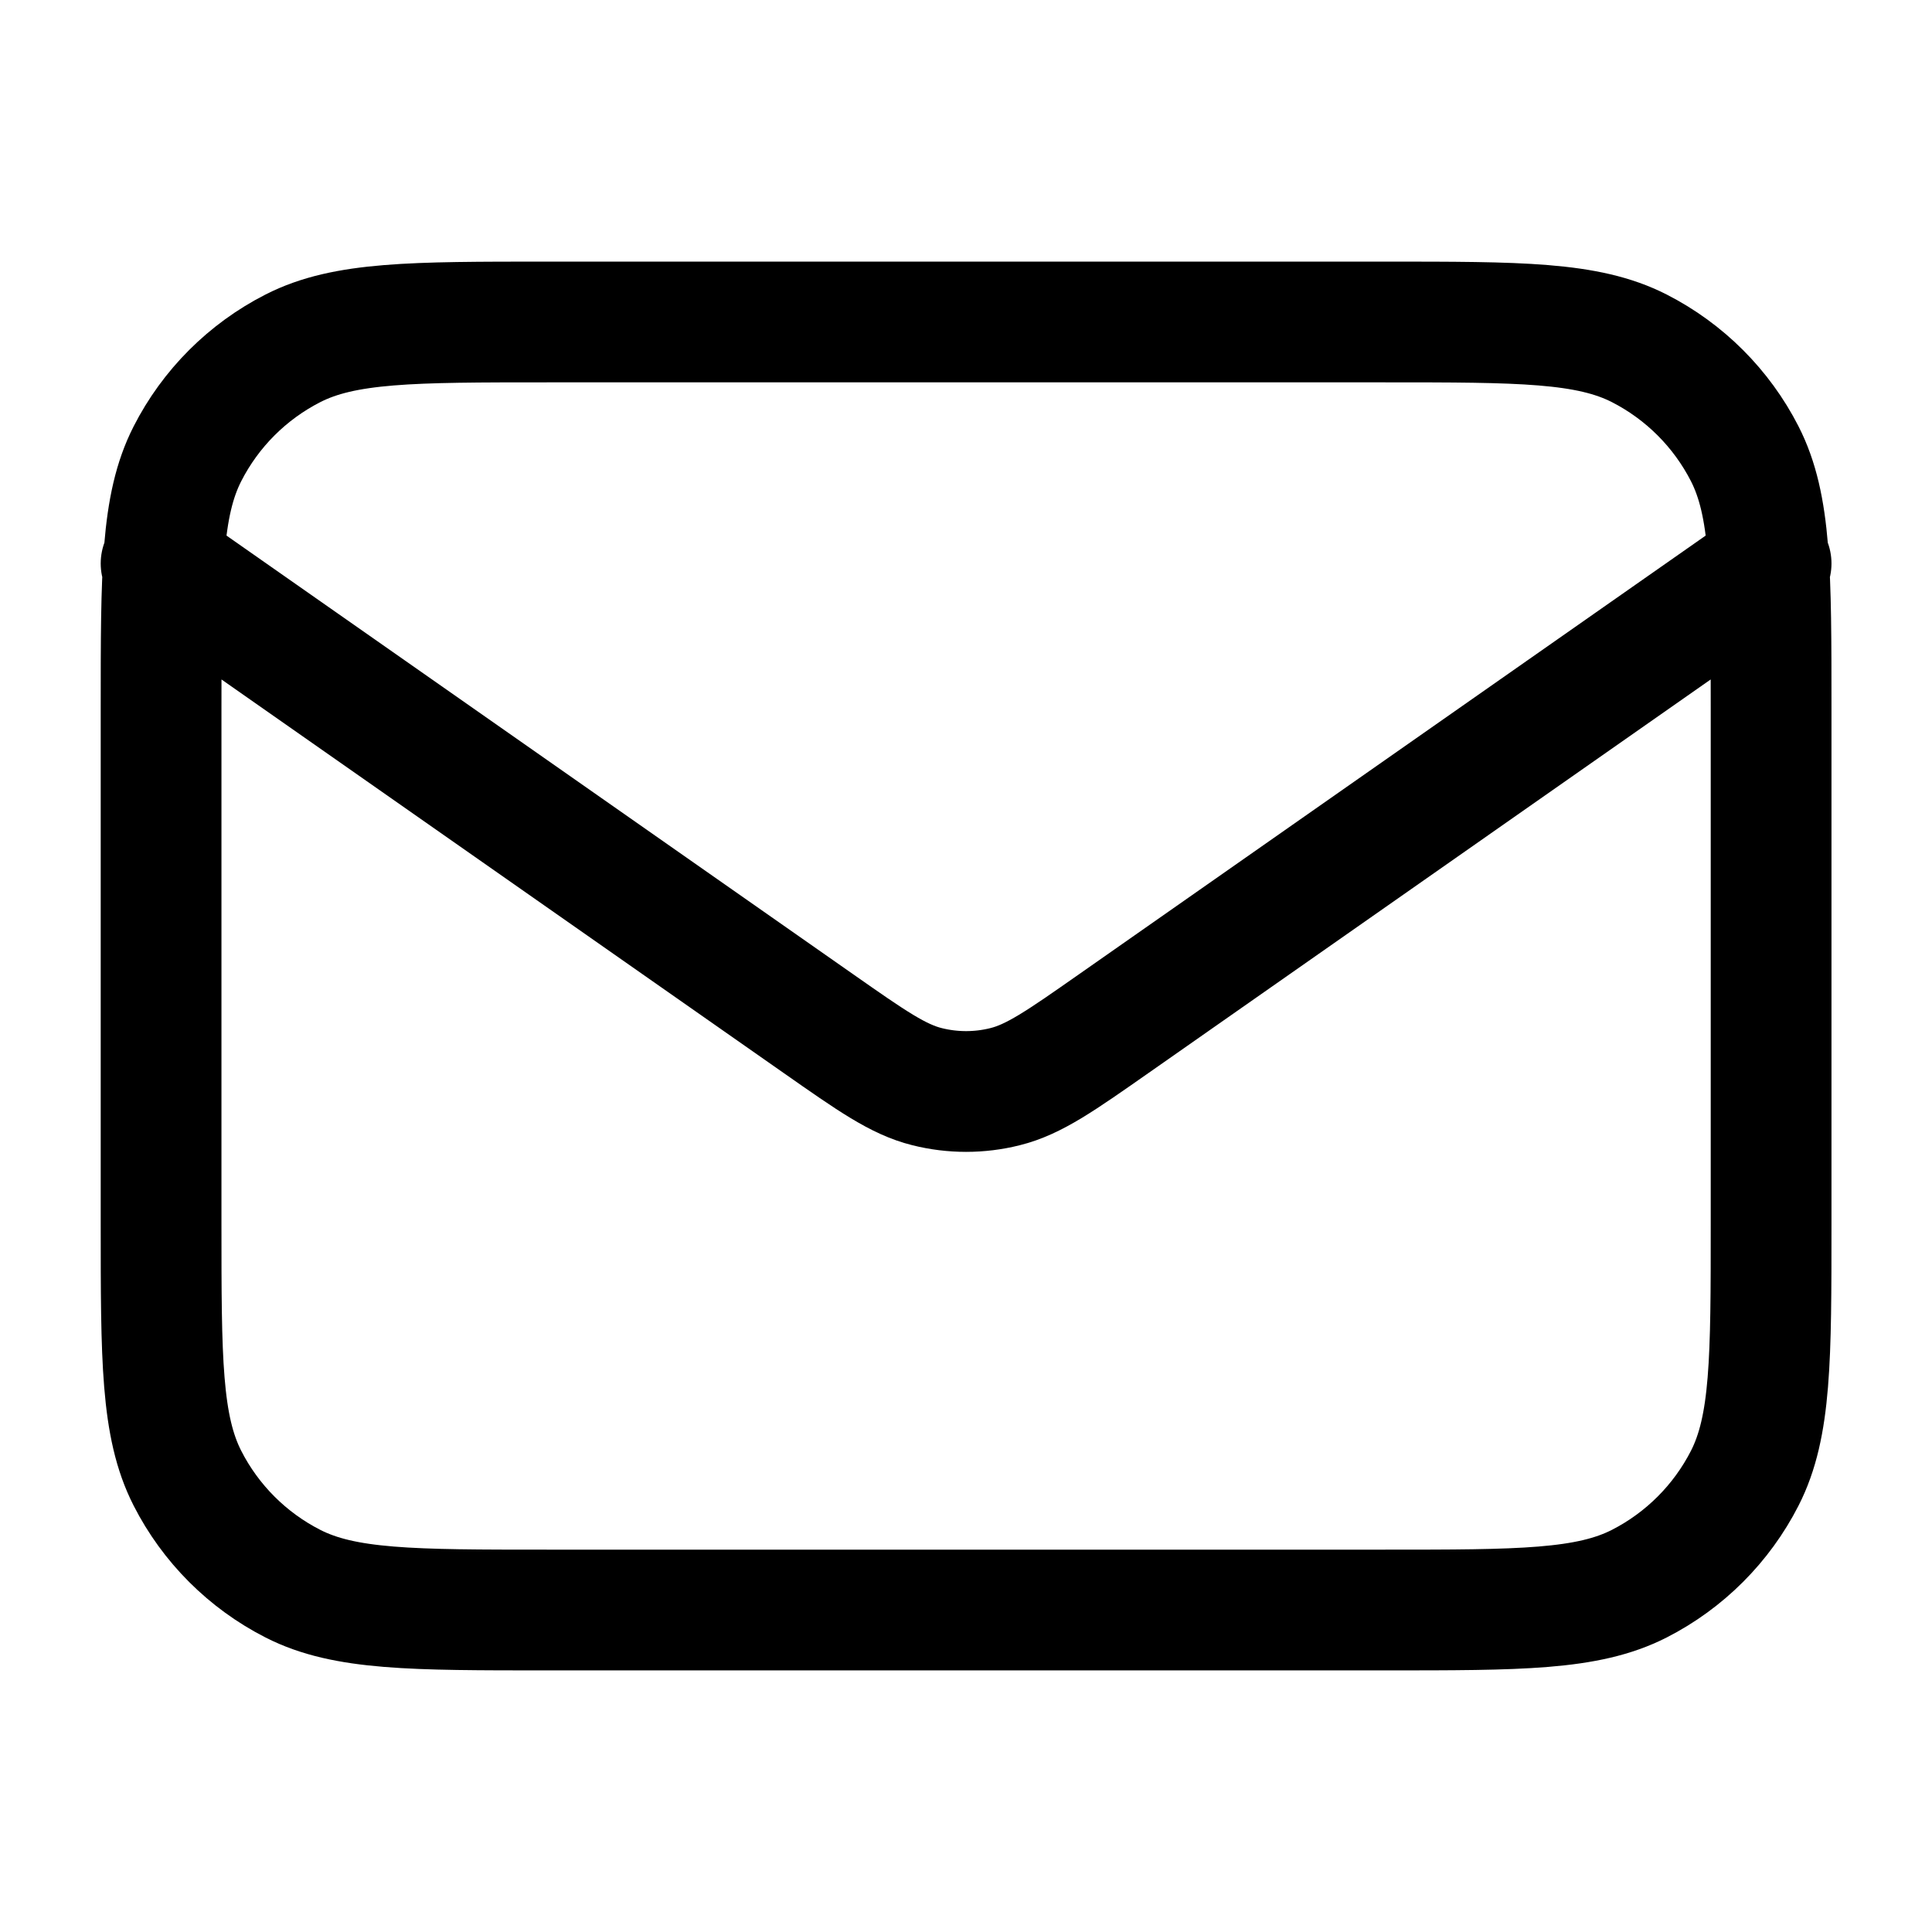
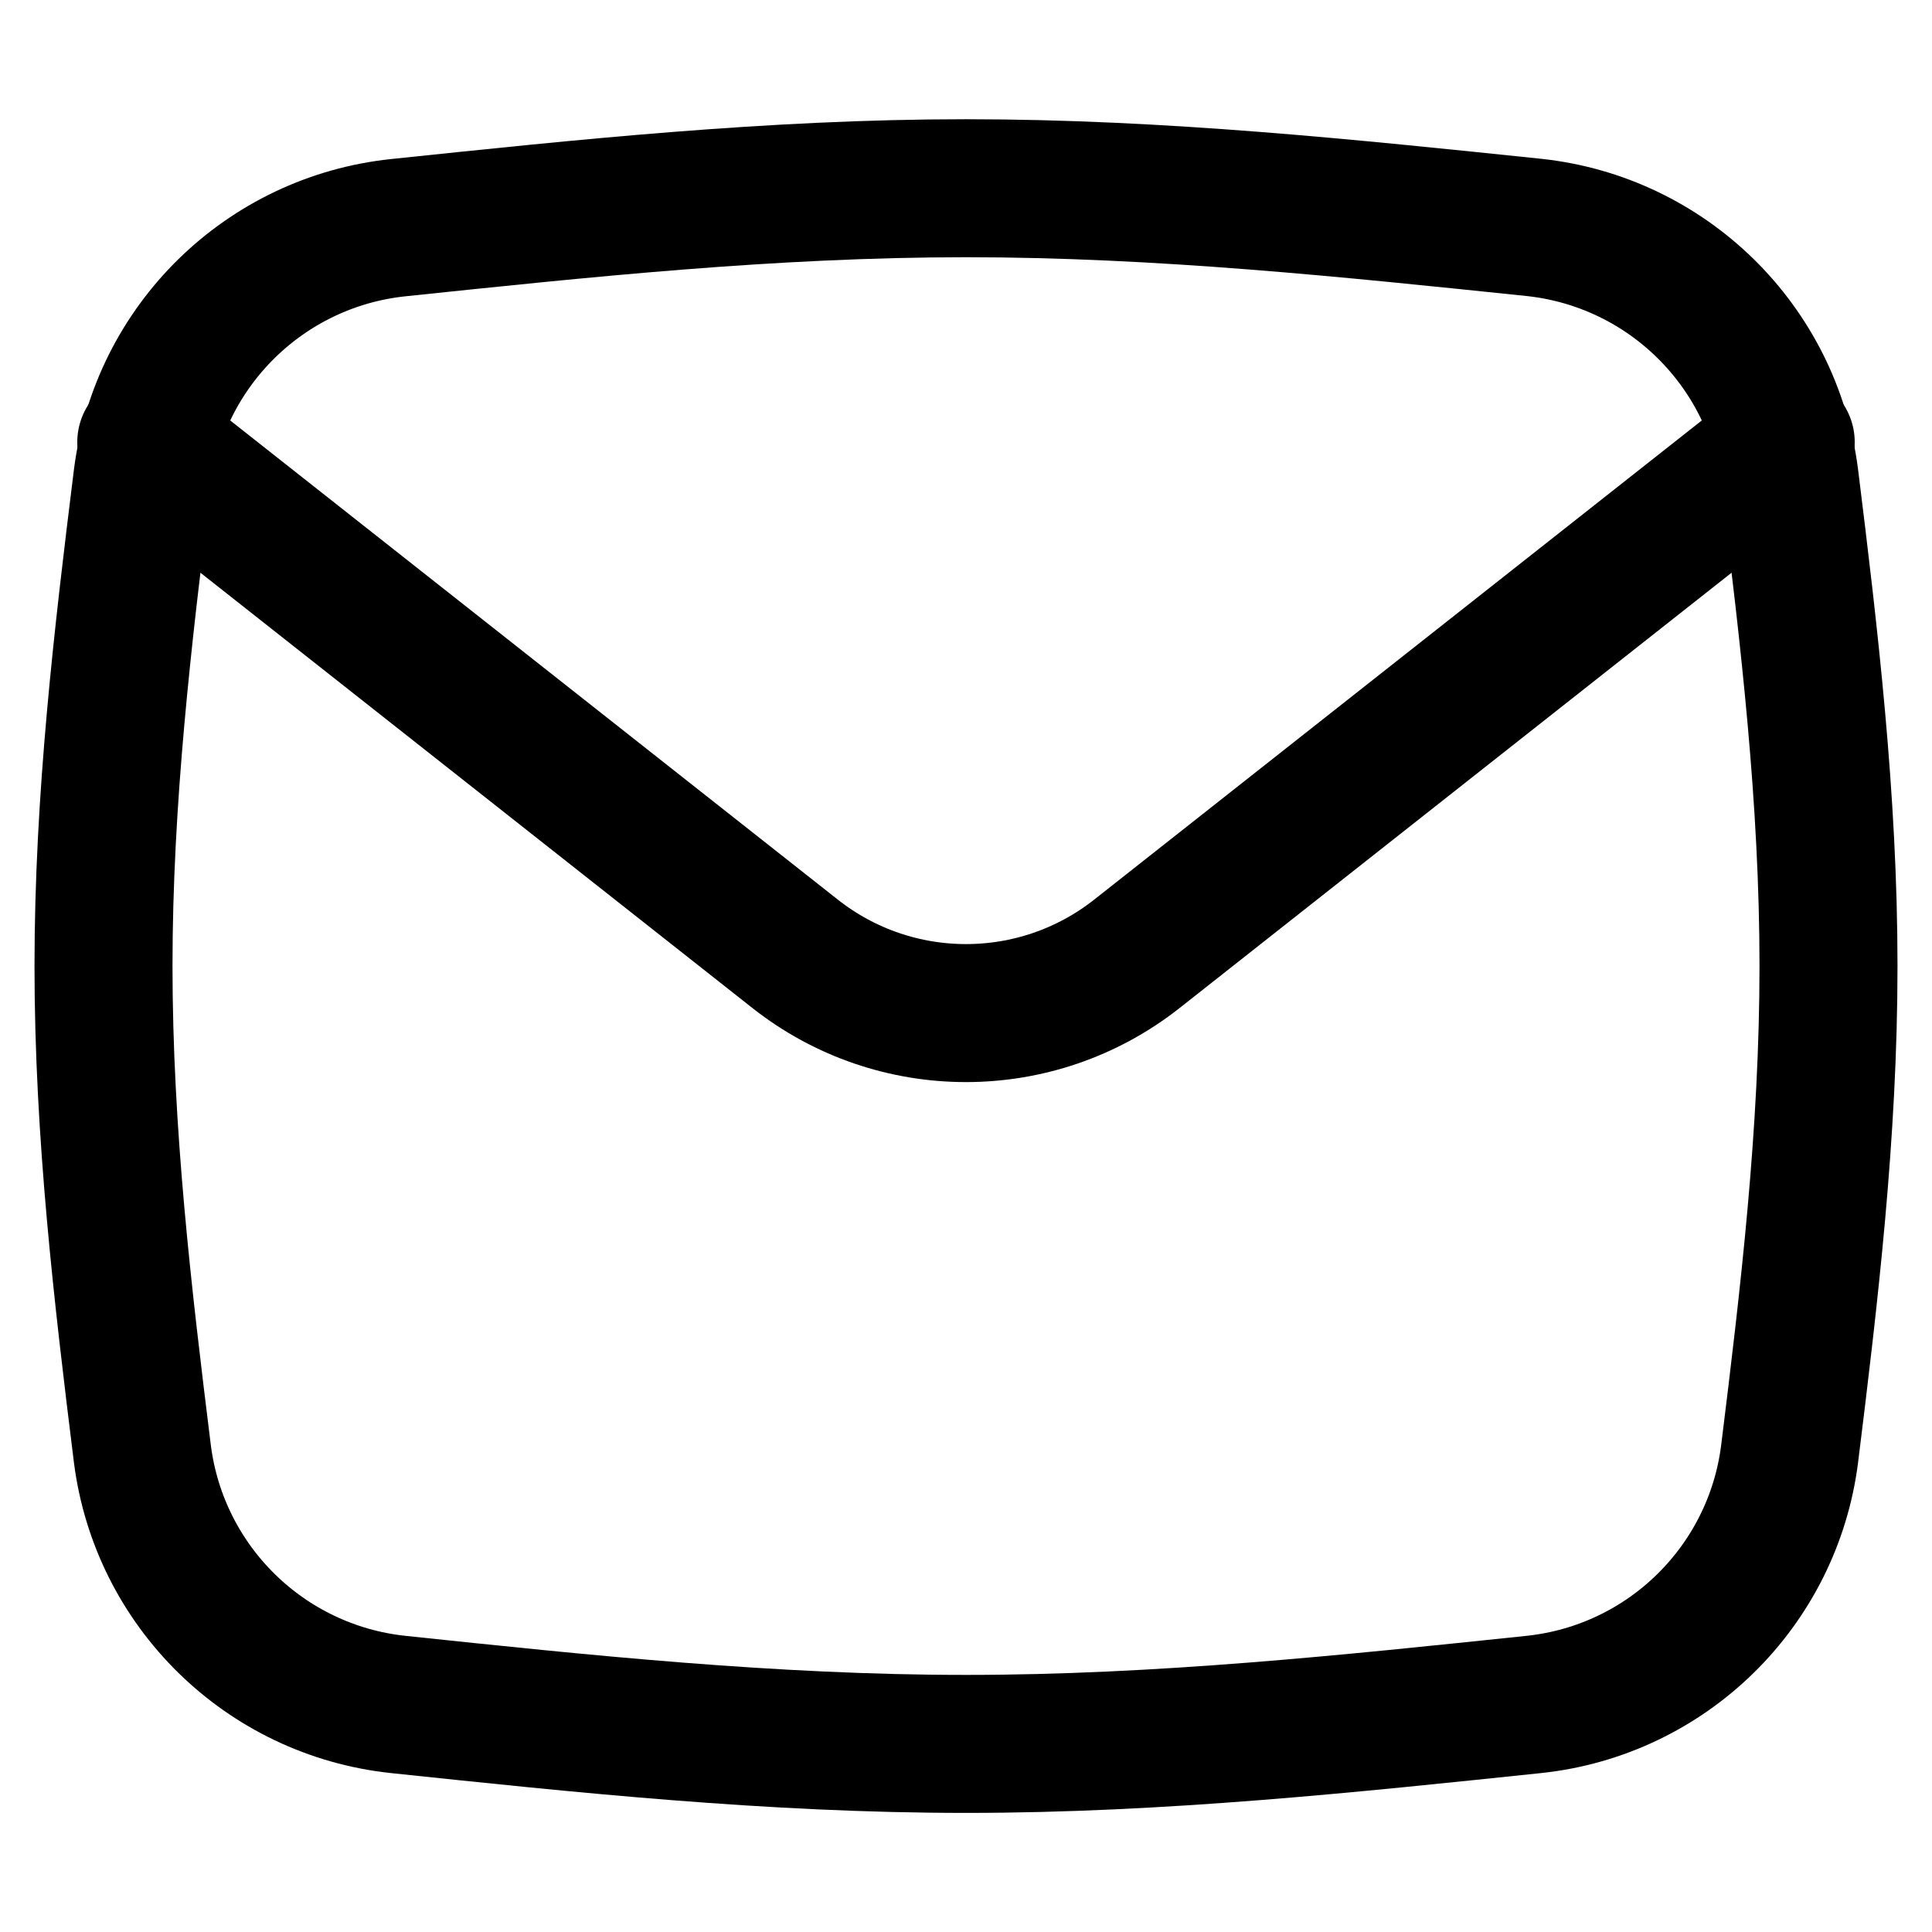
- <svg xmlns="http://www.w3.org/2000/svg" width="32" height="32" viewBox="0 0 32 32" fill="none">
-   <path d="M2.668 9.333L13.555 16.954C14.436 17.571 14.877 17.88 15.356 17.999C15.78 18.105 16.223 18.105 16.646 17.999C17.126 17.88 17.567 17.571 18.448 16.954L29.335 9.333M9.068 26.667H22.935C25.175 26.667 26.295 26.667 27.151 26.231C27.903 25.847 28.515 25.235 28.899 24.483C29.335 23.627 29.335 22.507 29.335 20.267V11.733C29.335 9.493 29.335 8.373 28.899 7.517C28.515 6.765 27.903 6.153 27.151 5.769C26.295 5.333 25.175 5.333 22.935 5.333H9.068C6.828 5.333 5.708 5.333 4.852 5.769C4.099 6.153 3.487 6.765 3.104 7.517C2.668 8.373 2.668 9.493 2.668 11.733V20.267C2.668 22.507 2.668 23.627 3.104 24.483C3.487 25.235 4.099 25.847 4.852 26.231C5.708 26.667 6.828 26.667 9.068 26.667Z" stroke="black" stroke-width="2" stroke-linecap="round" stroke-linejoin="round" />
+ <svg xmlns="http://www.w3.org/2000/svg" fill="none" viewBox="0 0 14 14" id="Mail-Send-Envelope--Streamline-Flex" height="14" width="14">
+   <g id="mail-send-envelope--envelope-email-message-unopened-sealed-close">
+     <path id="Intersect" stroke="#000000" stroke-linecap="round" stroke-linejoin="round" d="M1.032 10.537a2.092 2.092 0 0 0 1.852 1.814c1.329 0.14 2.705 0.286 4.116 0.286 1.41 0 2.787 -0.147 4.116 -0.286a2.09 2.09 0 0 0 1.852 -1.814c0.142 -1.144 0.282 -2.326 0.282 -3.537 0 -1.21 -0.14 -2.393 -0.282 -3.537a2.092 2.092 0 0 0 -1.852 -1.815C9.787 1.51 8.41 1.364 7 1.364c-1.41 0 -2.787 0.147 -4.116 0.286a2.09 2.09 0 0 0 -1.852 1.814C0.89 4.607 0.75 5.79 0.75 7s0.14 2.393 0.282 3.537Z" stroke-width="1" />
+     <path id="Vector 15" stroke="#000000" stroke-linecap="round" stroke-linejoin="round" d="m1.06 3.204 4.702 3.708a2 2 0 0 0 2.476 0l4.702 -3.708" stroke-width="1" />
+   </g>
</svg>
